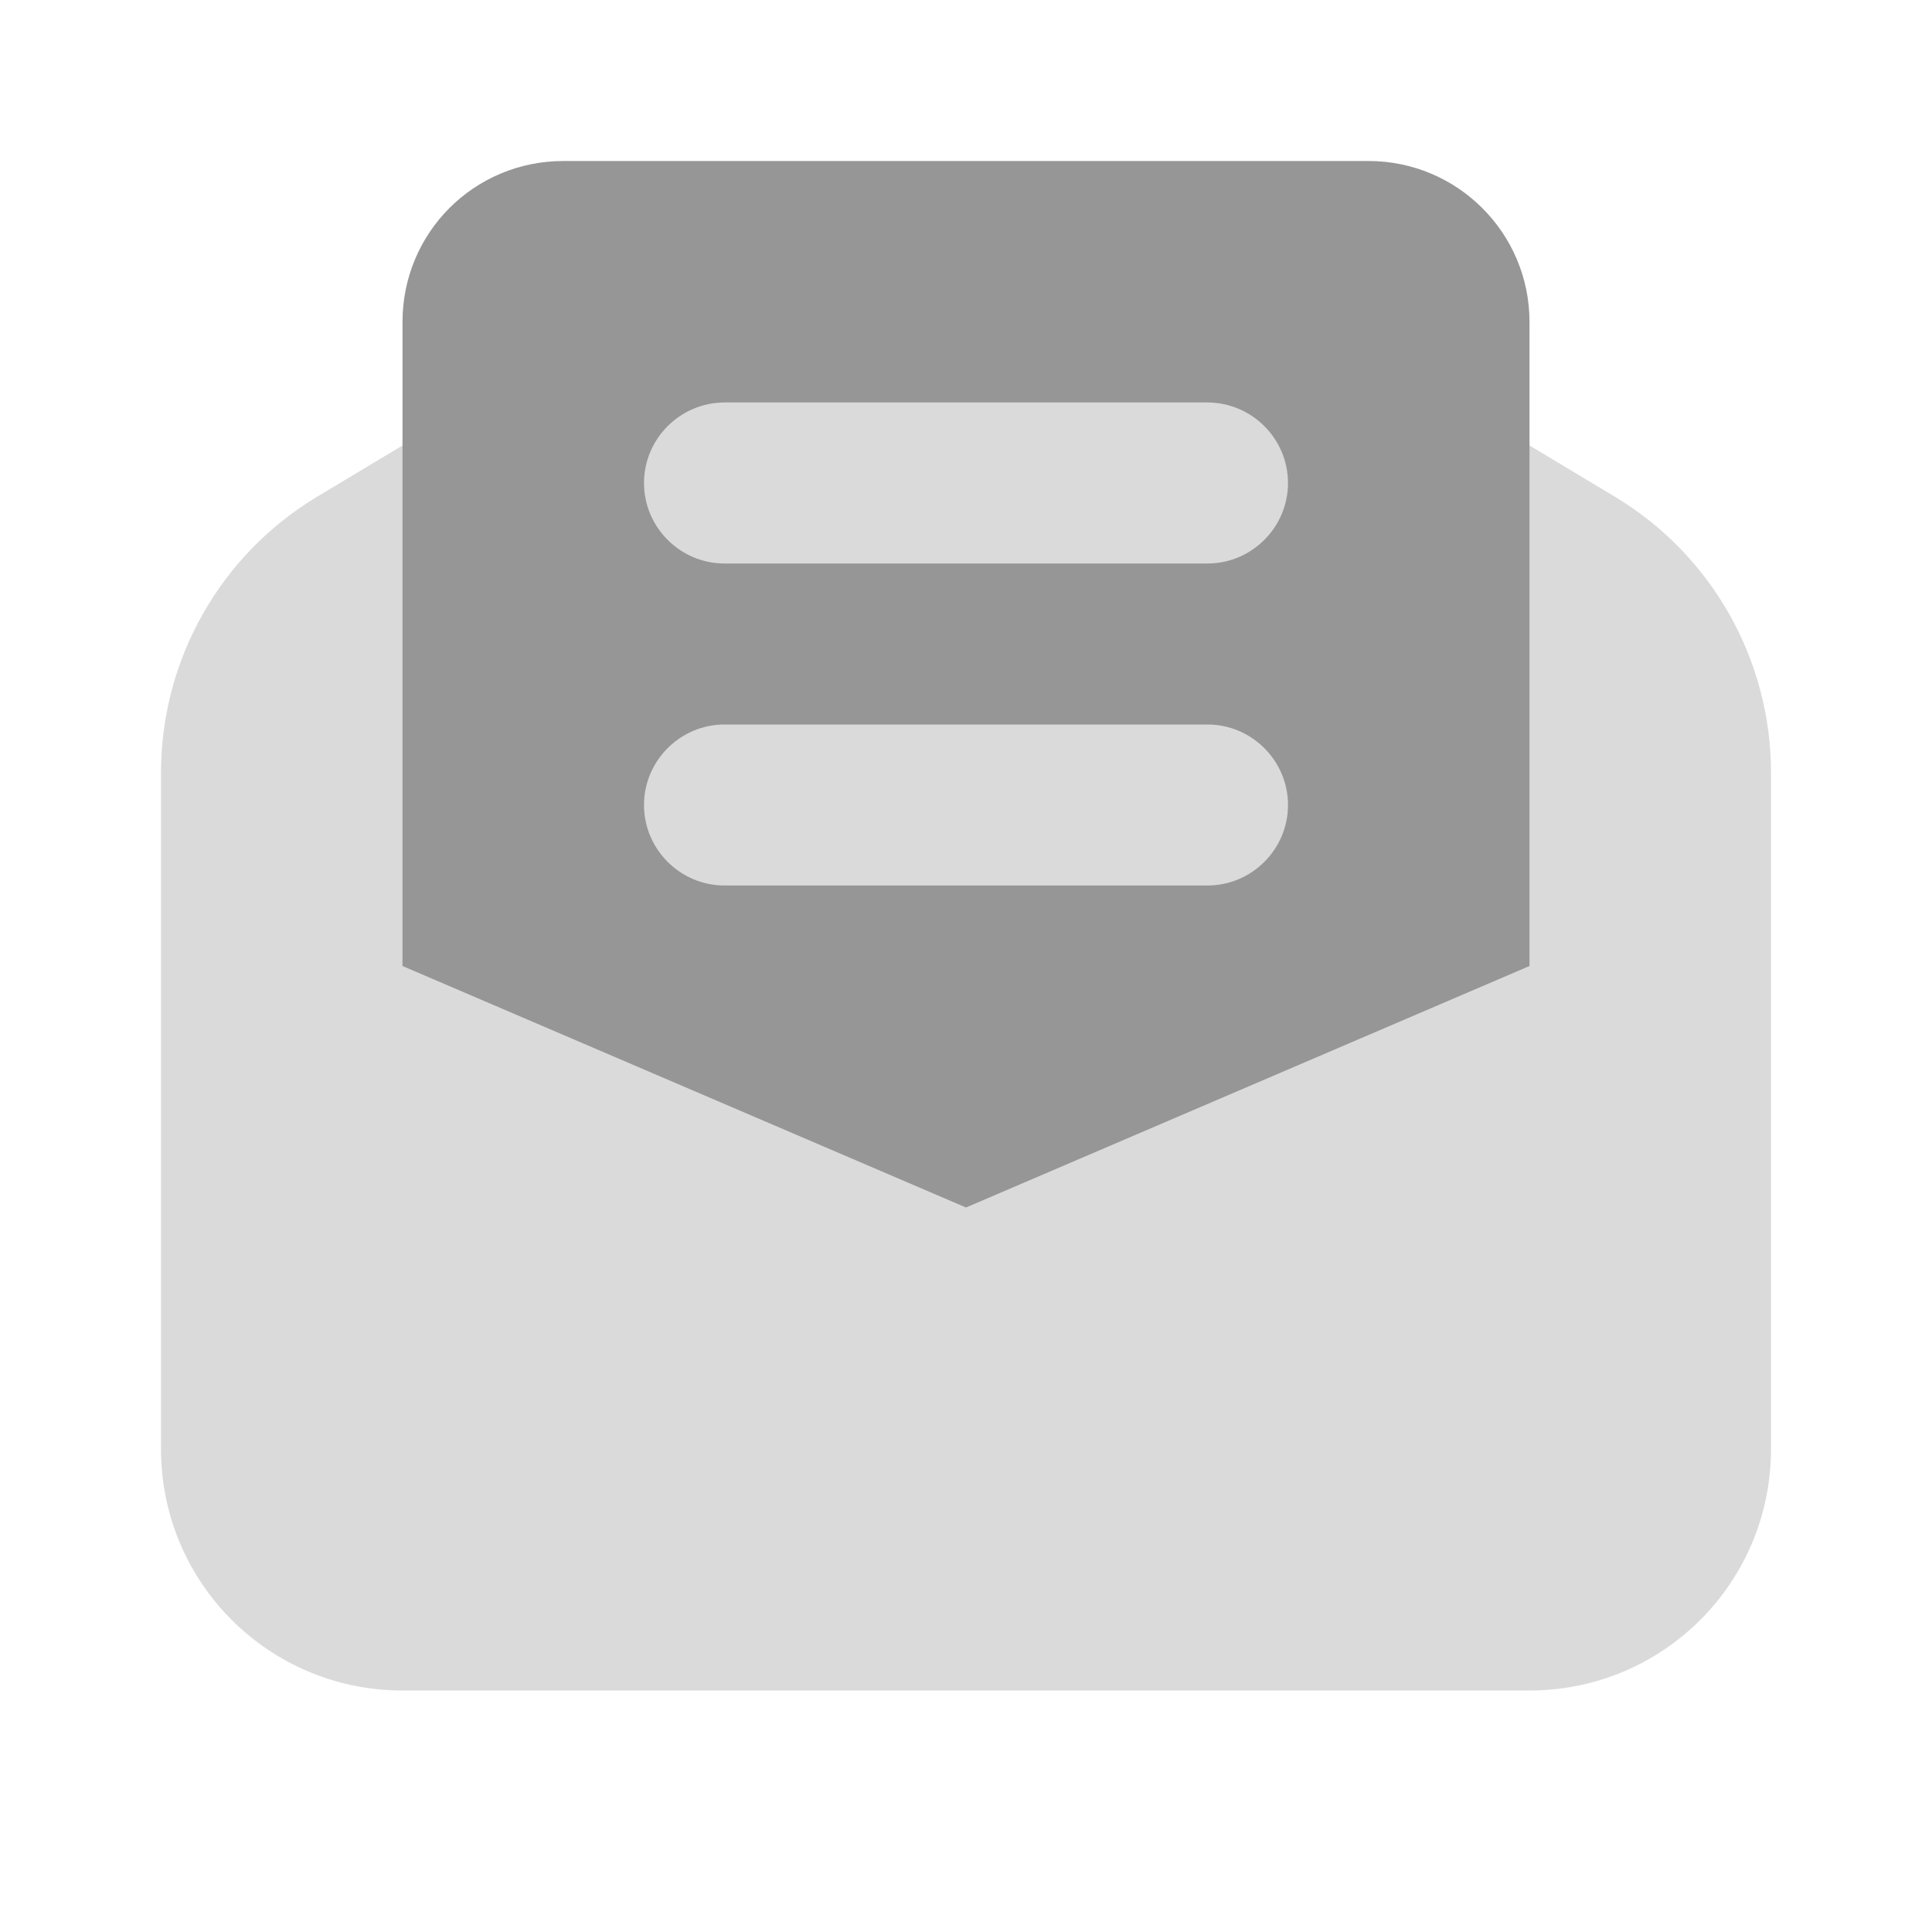
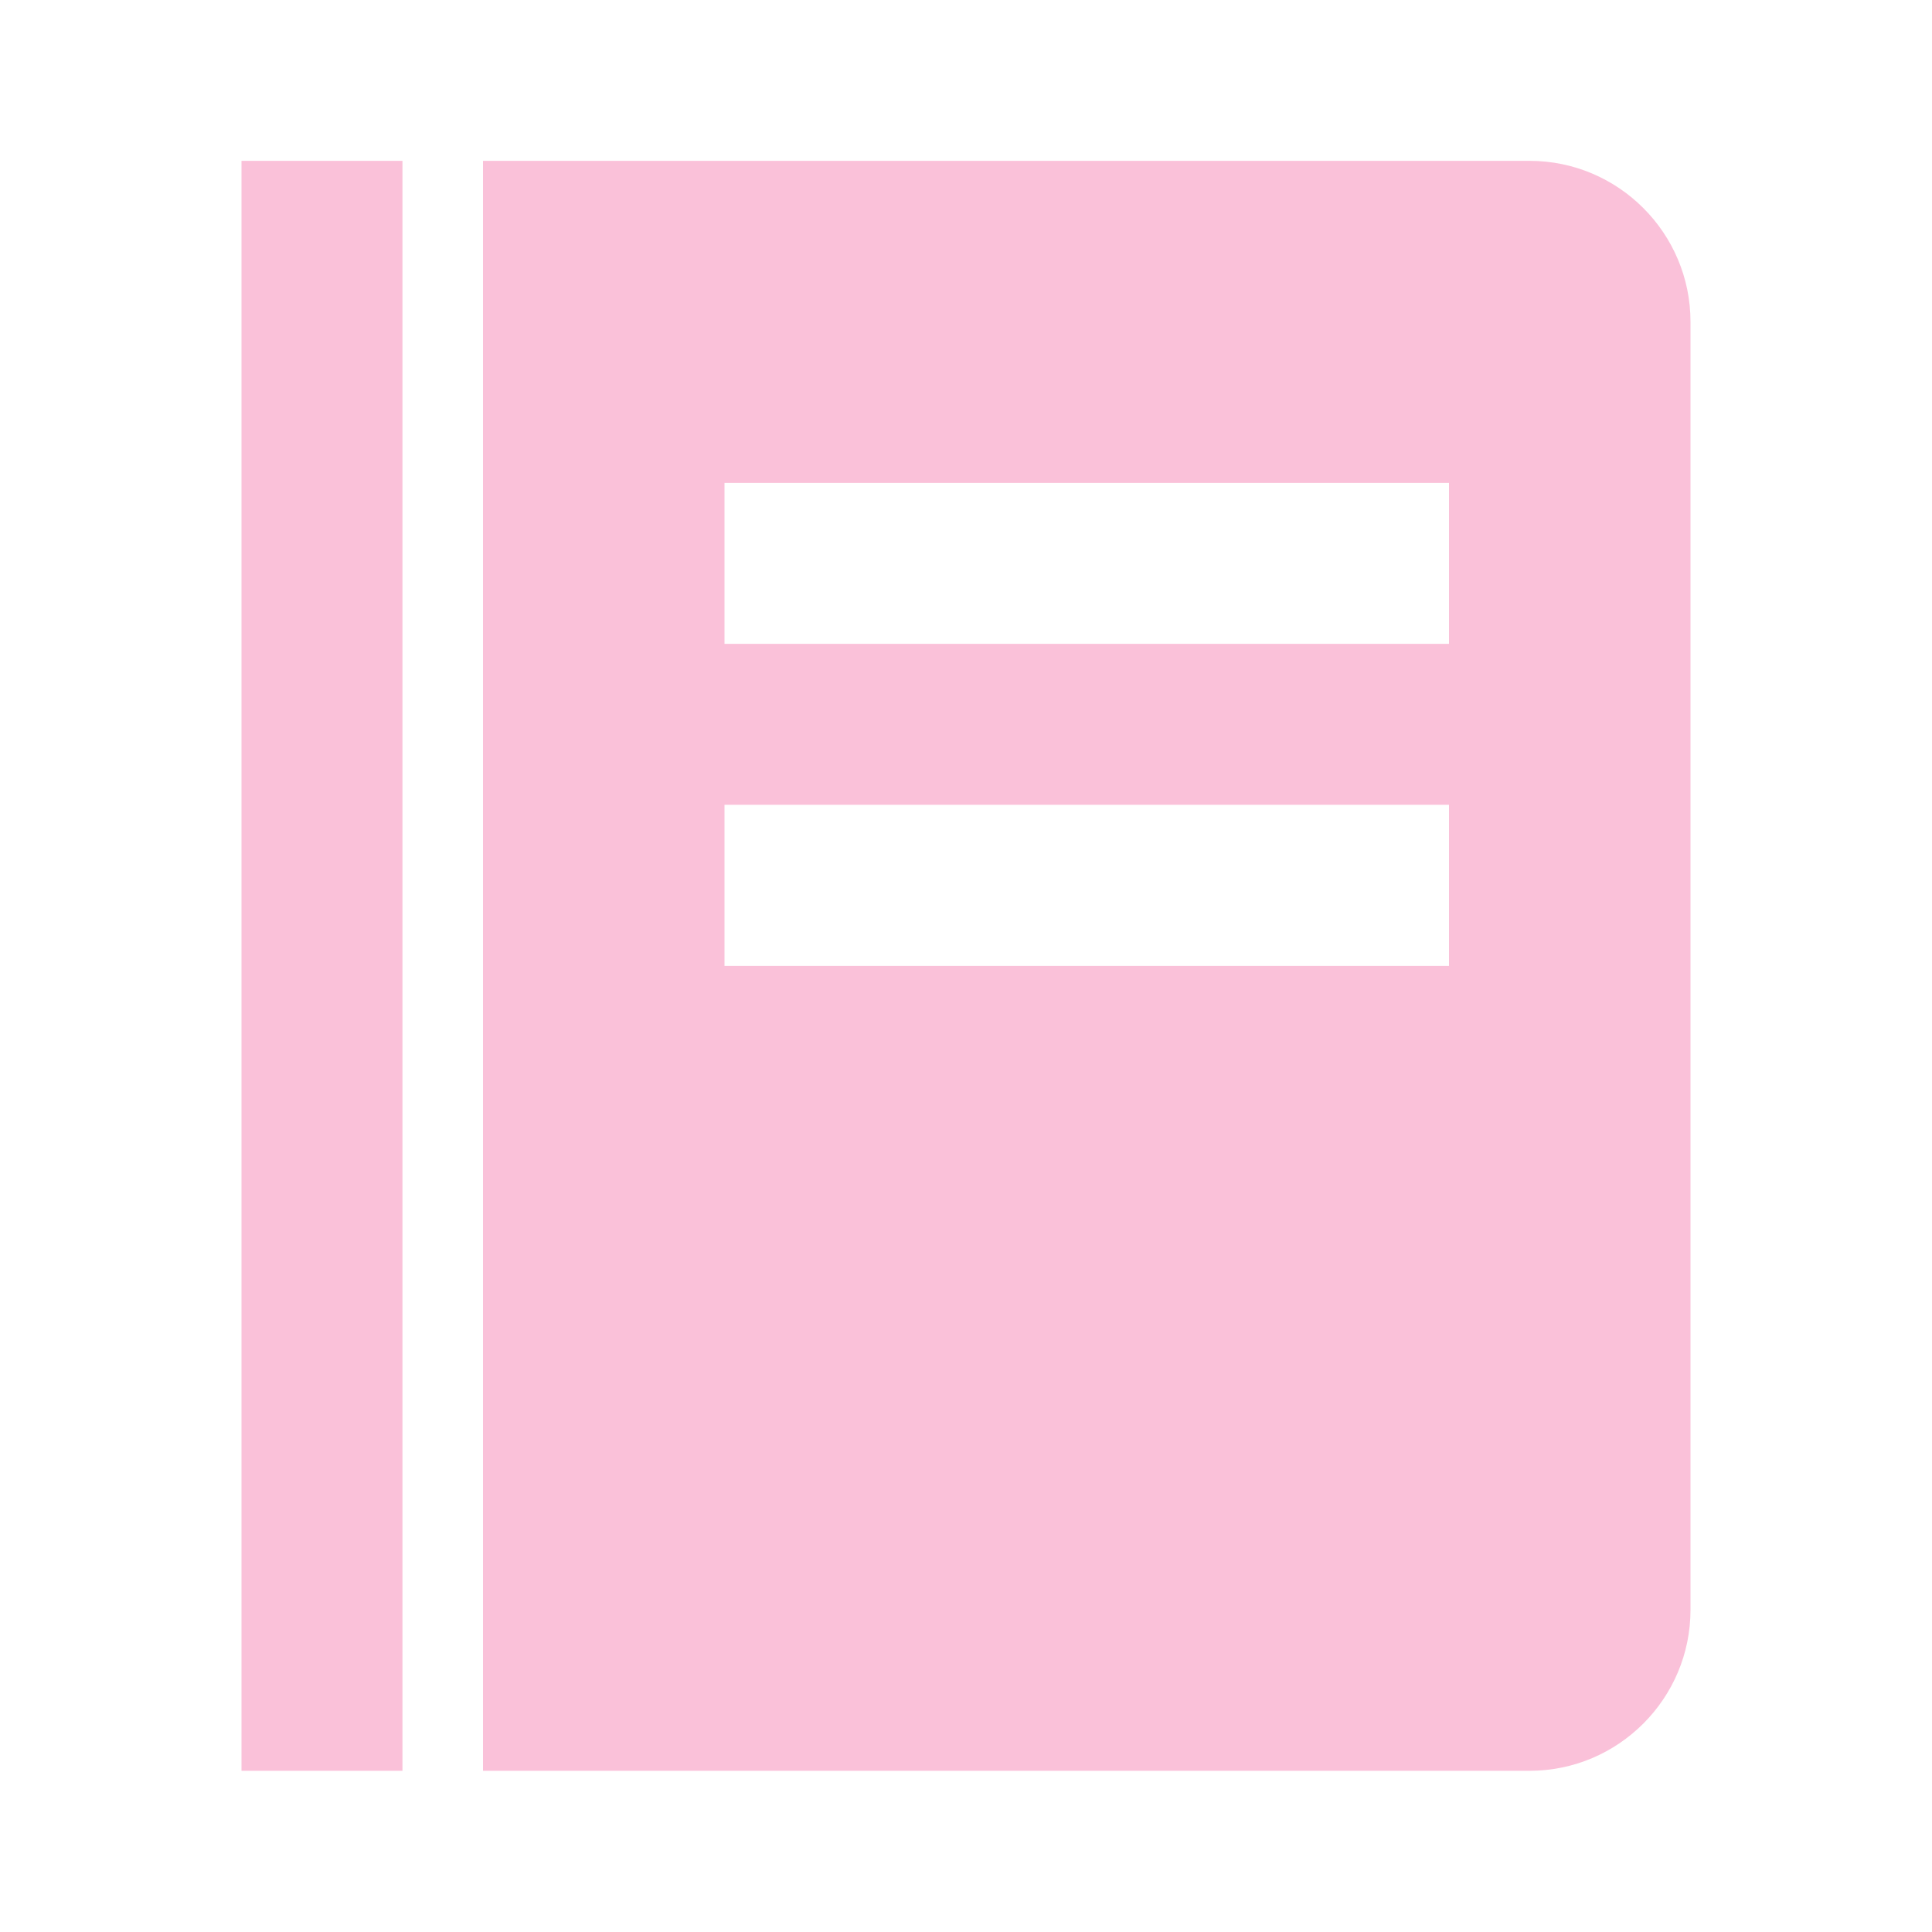
- <svg xmlns="http://www.w3.org/2000/svg" viewBox="0 0 24 24">
-   <path d="M22,9.6V18c0,1.66-1.34,3-3,3H5c-1.66,0-3-1.34-3-3V9.6c0-1.41,0.74-2.71,1.94-3.43L5.89,5h12.22l1.95,1.17C21.26,6.89,22,8.19,22,9.6z" opacity=".35" fill="#969696" />
-   <path d="M17,2H7C5.89,2,5,2.89,5,4v8l7,3l7-3V4C19,2.89,18.1,2,17,2z M15,11H9c-0.55,0-1-0.45-1-1s0.45-1,1-1h6c0.55,0,1,0.45,1,1S15.55,11,15,11z M15,7H9C8.45,7,8,6.55,8,6s0.45-1,1-1h6c0.55,0,1,0.45,1,1S15.55,7,15,7z" fill="#969696" />
+ <svg xmlns="http://www.w3.org/2000/svg" width="16" height="16" viewBox="0 0 16 16" fill="none">
+   <path d="M2 1.332H3.333V14.665H2V1.332ZM12.667 1.332H4V14.665H12.667C13.402 14.665 14 14.067 14 13.332V2.665C14 1.93 13.402 1.332 12.667 1.332ZM12 7.999H6V6.665H12V7.999ZM12 5.332H6V3.999H12V5.332Z" fill="#FAC1D9" />
</svg>
